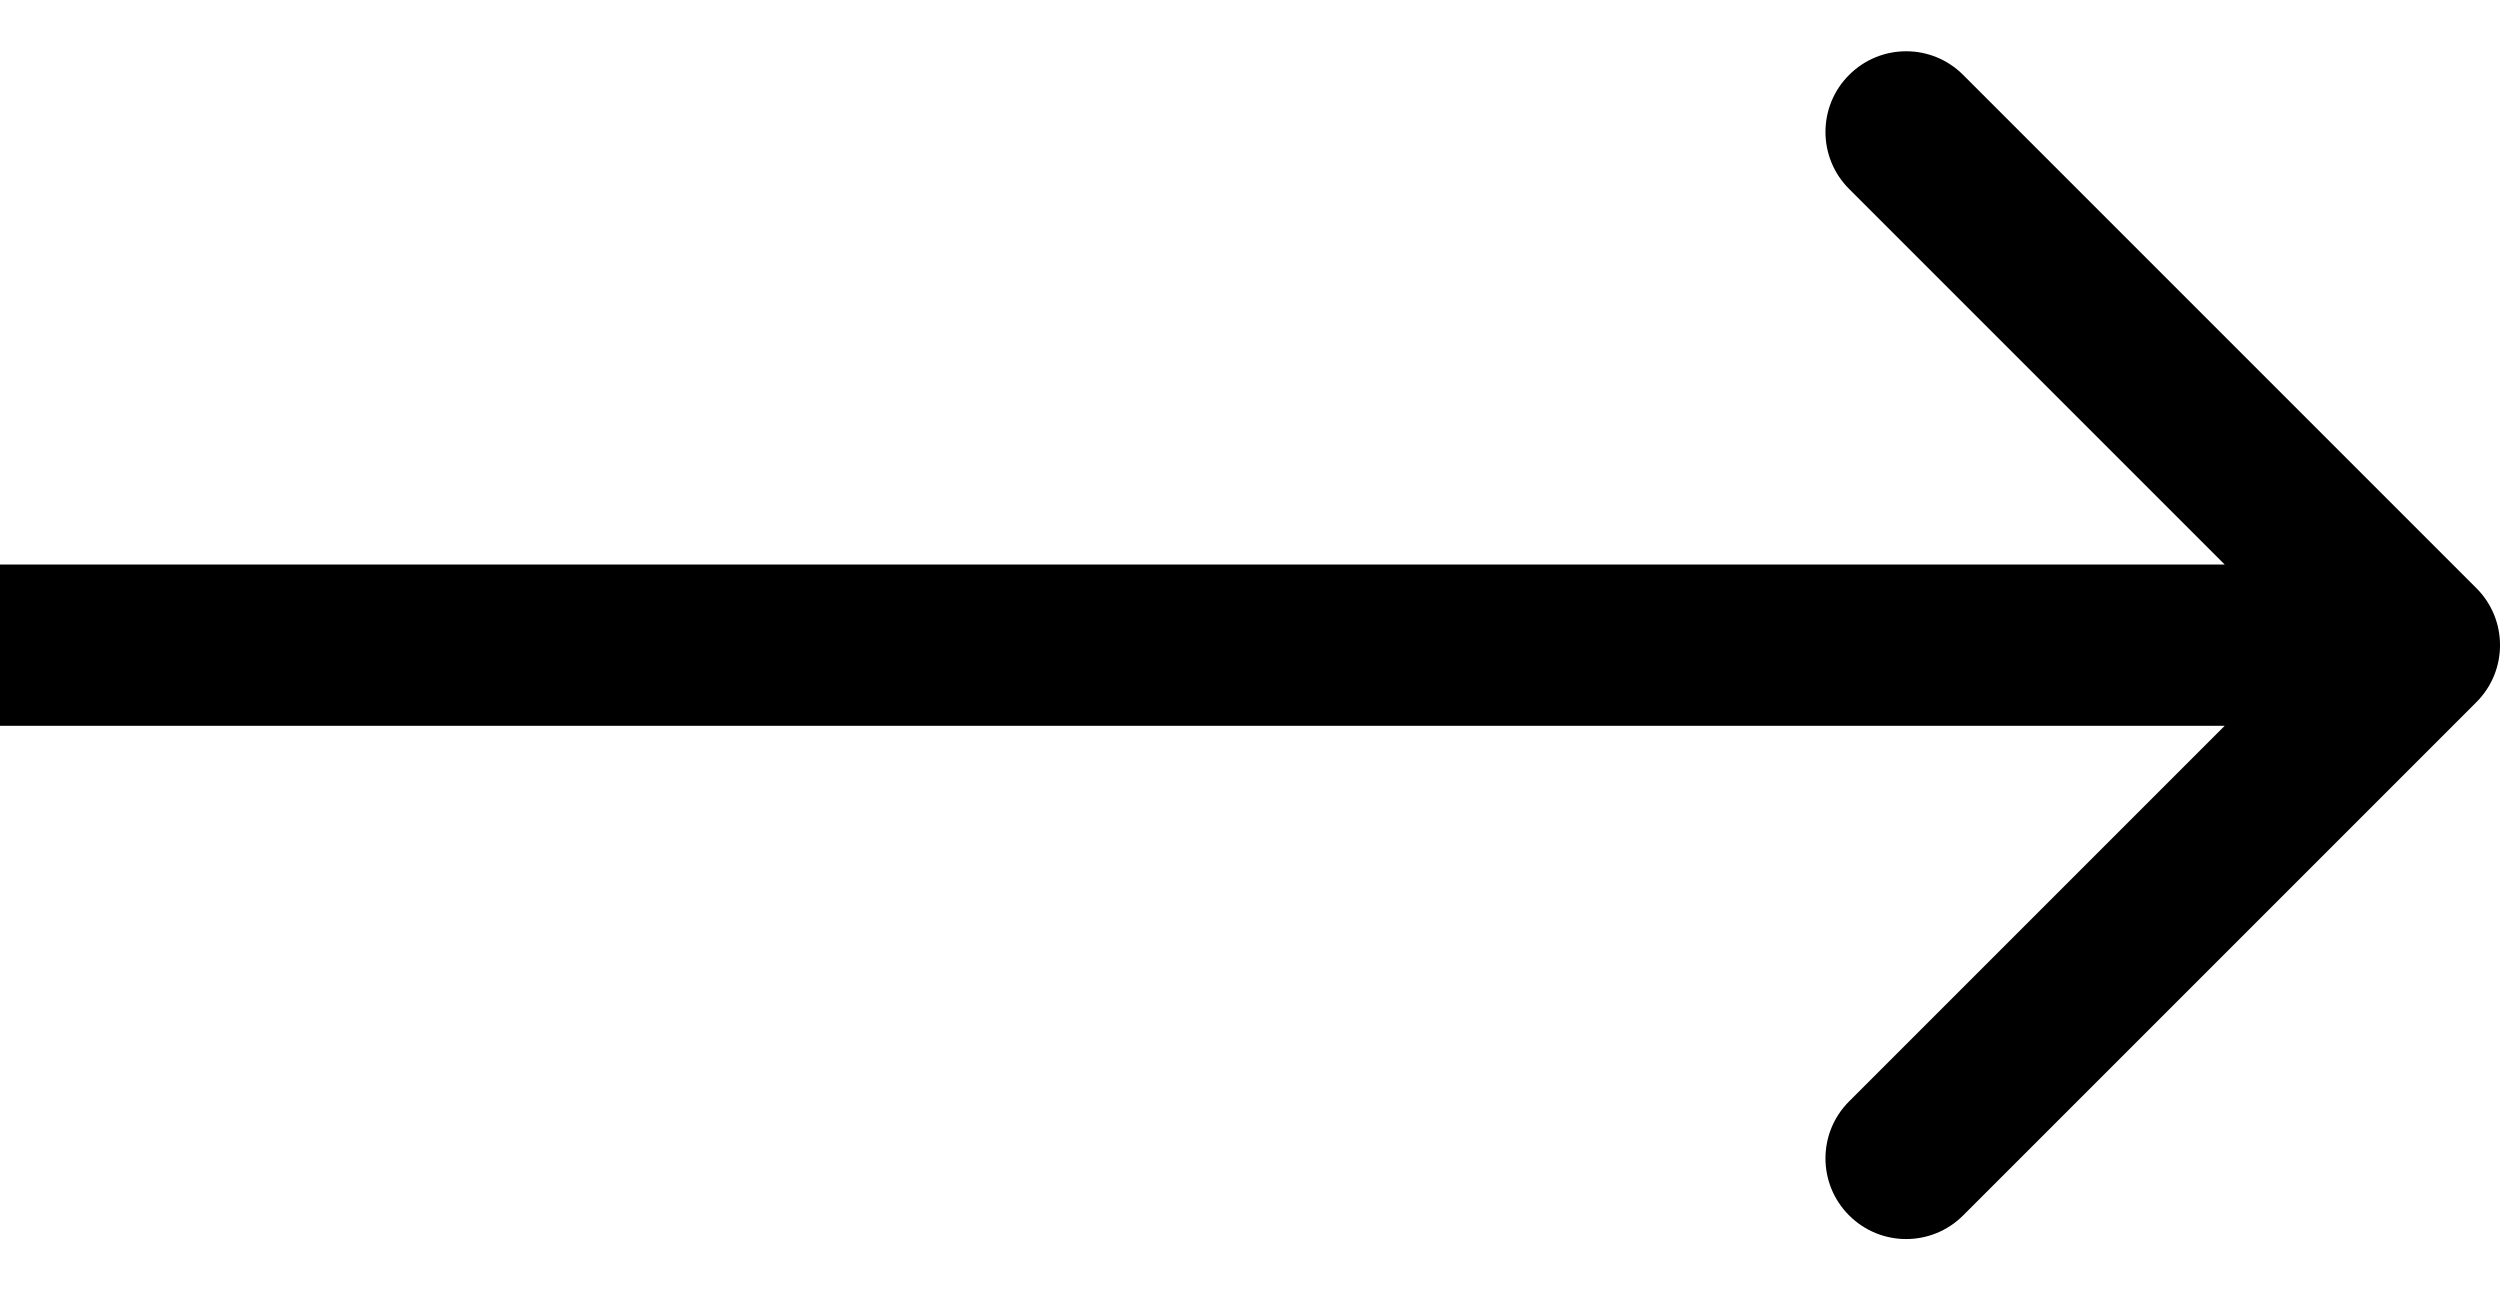
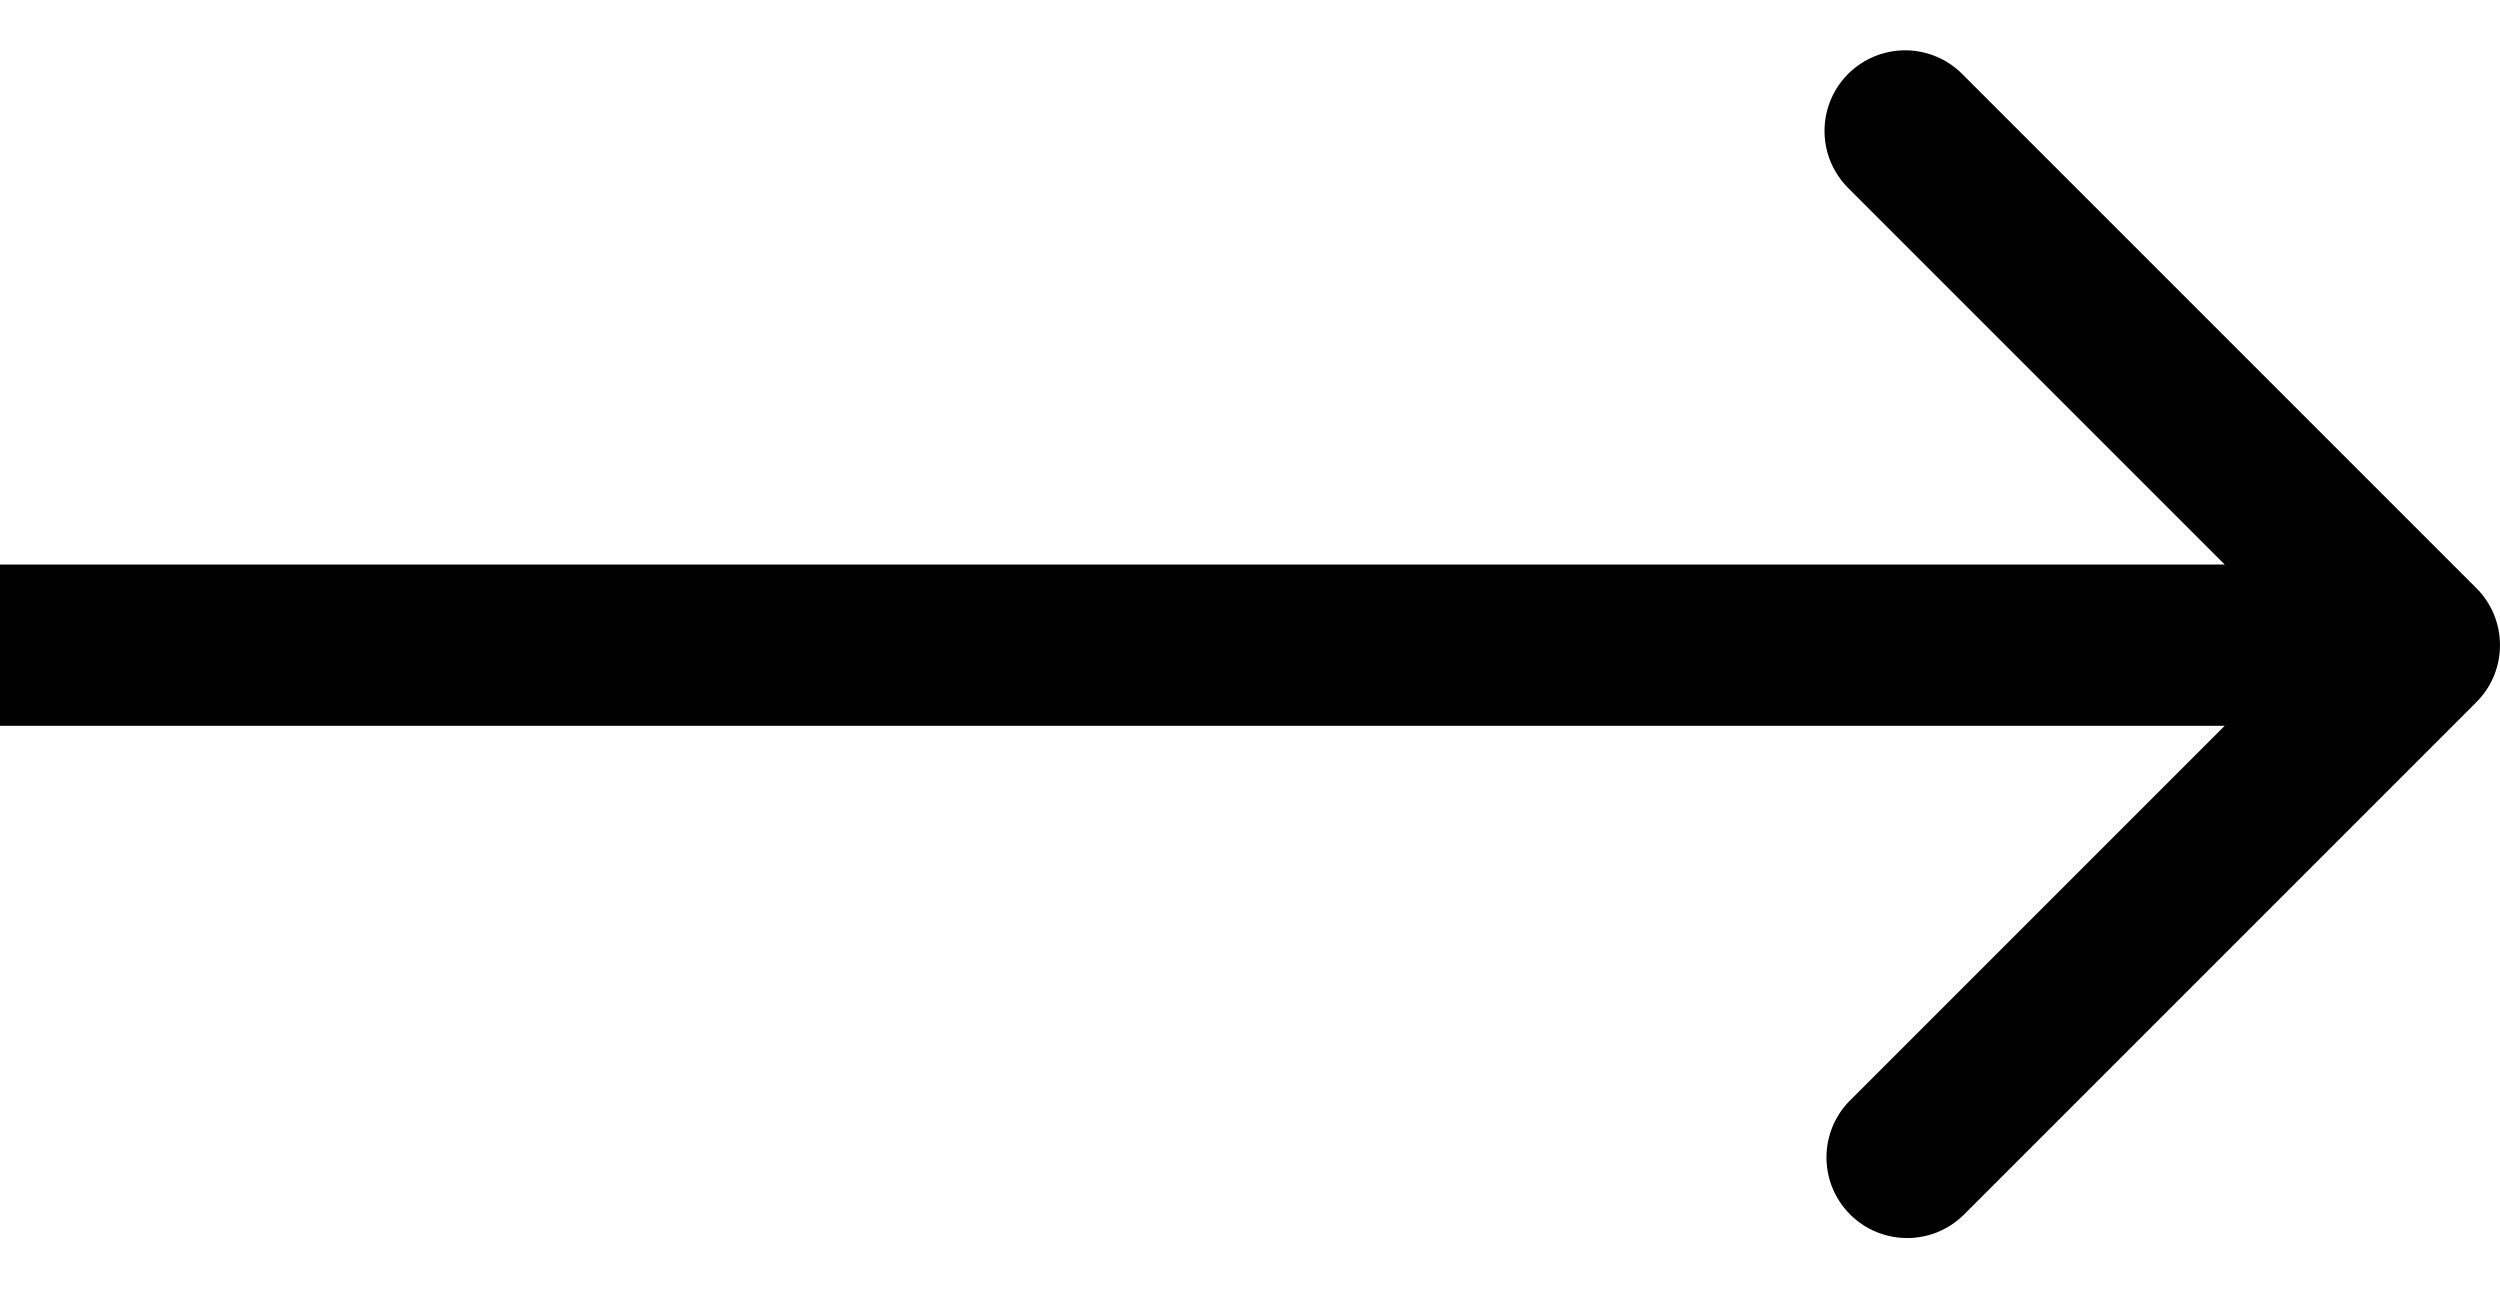
- <svg xmlns="http://www.w3.org/2000/svg" width="31" height="16" viewBox="0 0 31 16" fill="none">
-   <path d="M30.707 8.707C31.098 8.317 31.098 7.683 30.707 7.293L24.343 0.929C23.953 0.538 23.32 0.538 22.929 0.929C22.538 1.319 22.538 1.953 22.929 2.343L28.586 8L22.929 13.657C22.538 14.047 22.538 14.681 22.929 15.071C23.32 15.462 23.953 15.462 24.343 15.071L30.707 8.707ZM0 9H30V7H0V9Z" fill="black" />
+ <svg xmlns="http://www.w3.org/2000/svg" width="31" height="16" fill="none">
+   <path d="M30.707 8.707a1 1 0 000-1.414L24.343.929a1 1 0 10-1.414 1.414L28.586 8l-5.657 5.657a1 1 0 001.414 1.414l6.364-6.364zM0 9h30V7H0v2z" fill="#000" />
</svg>
